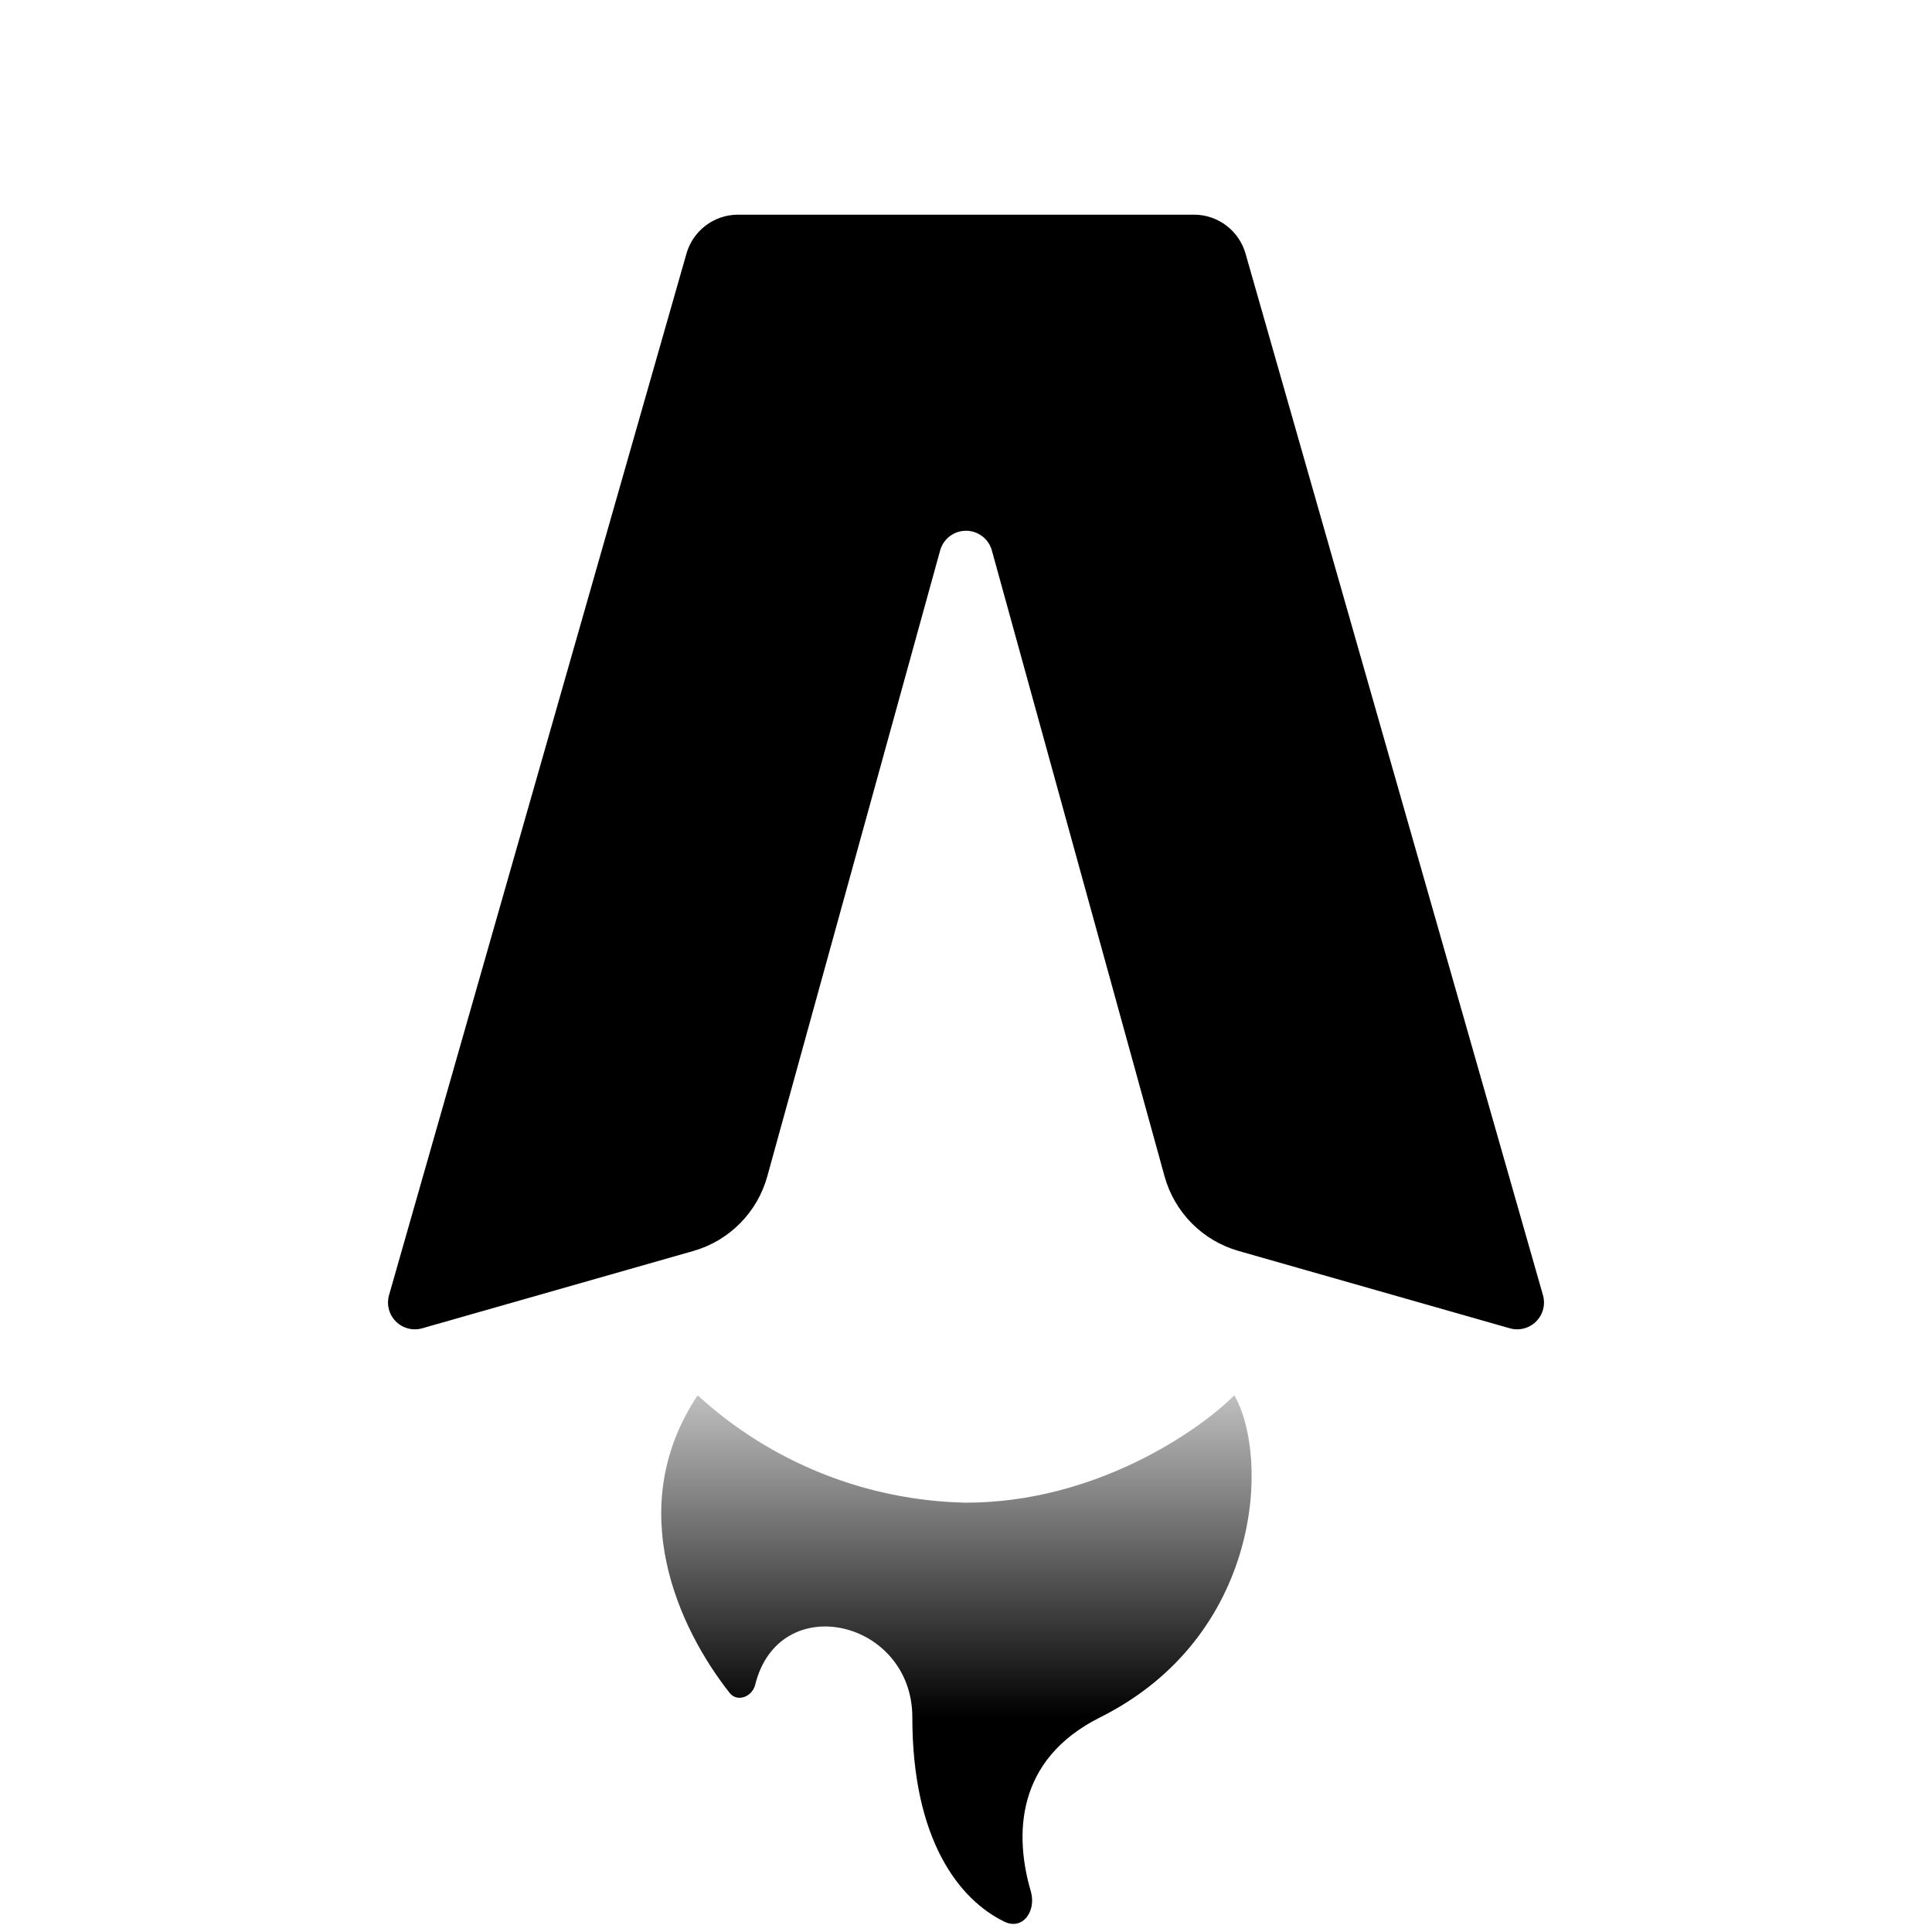
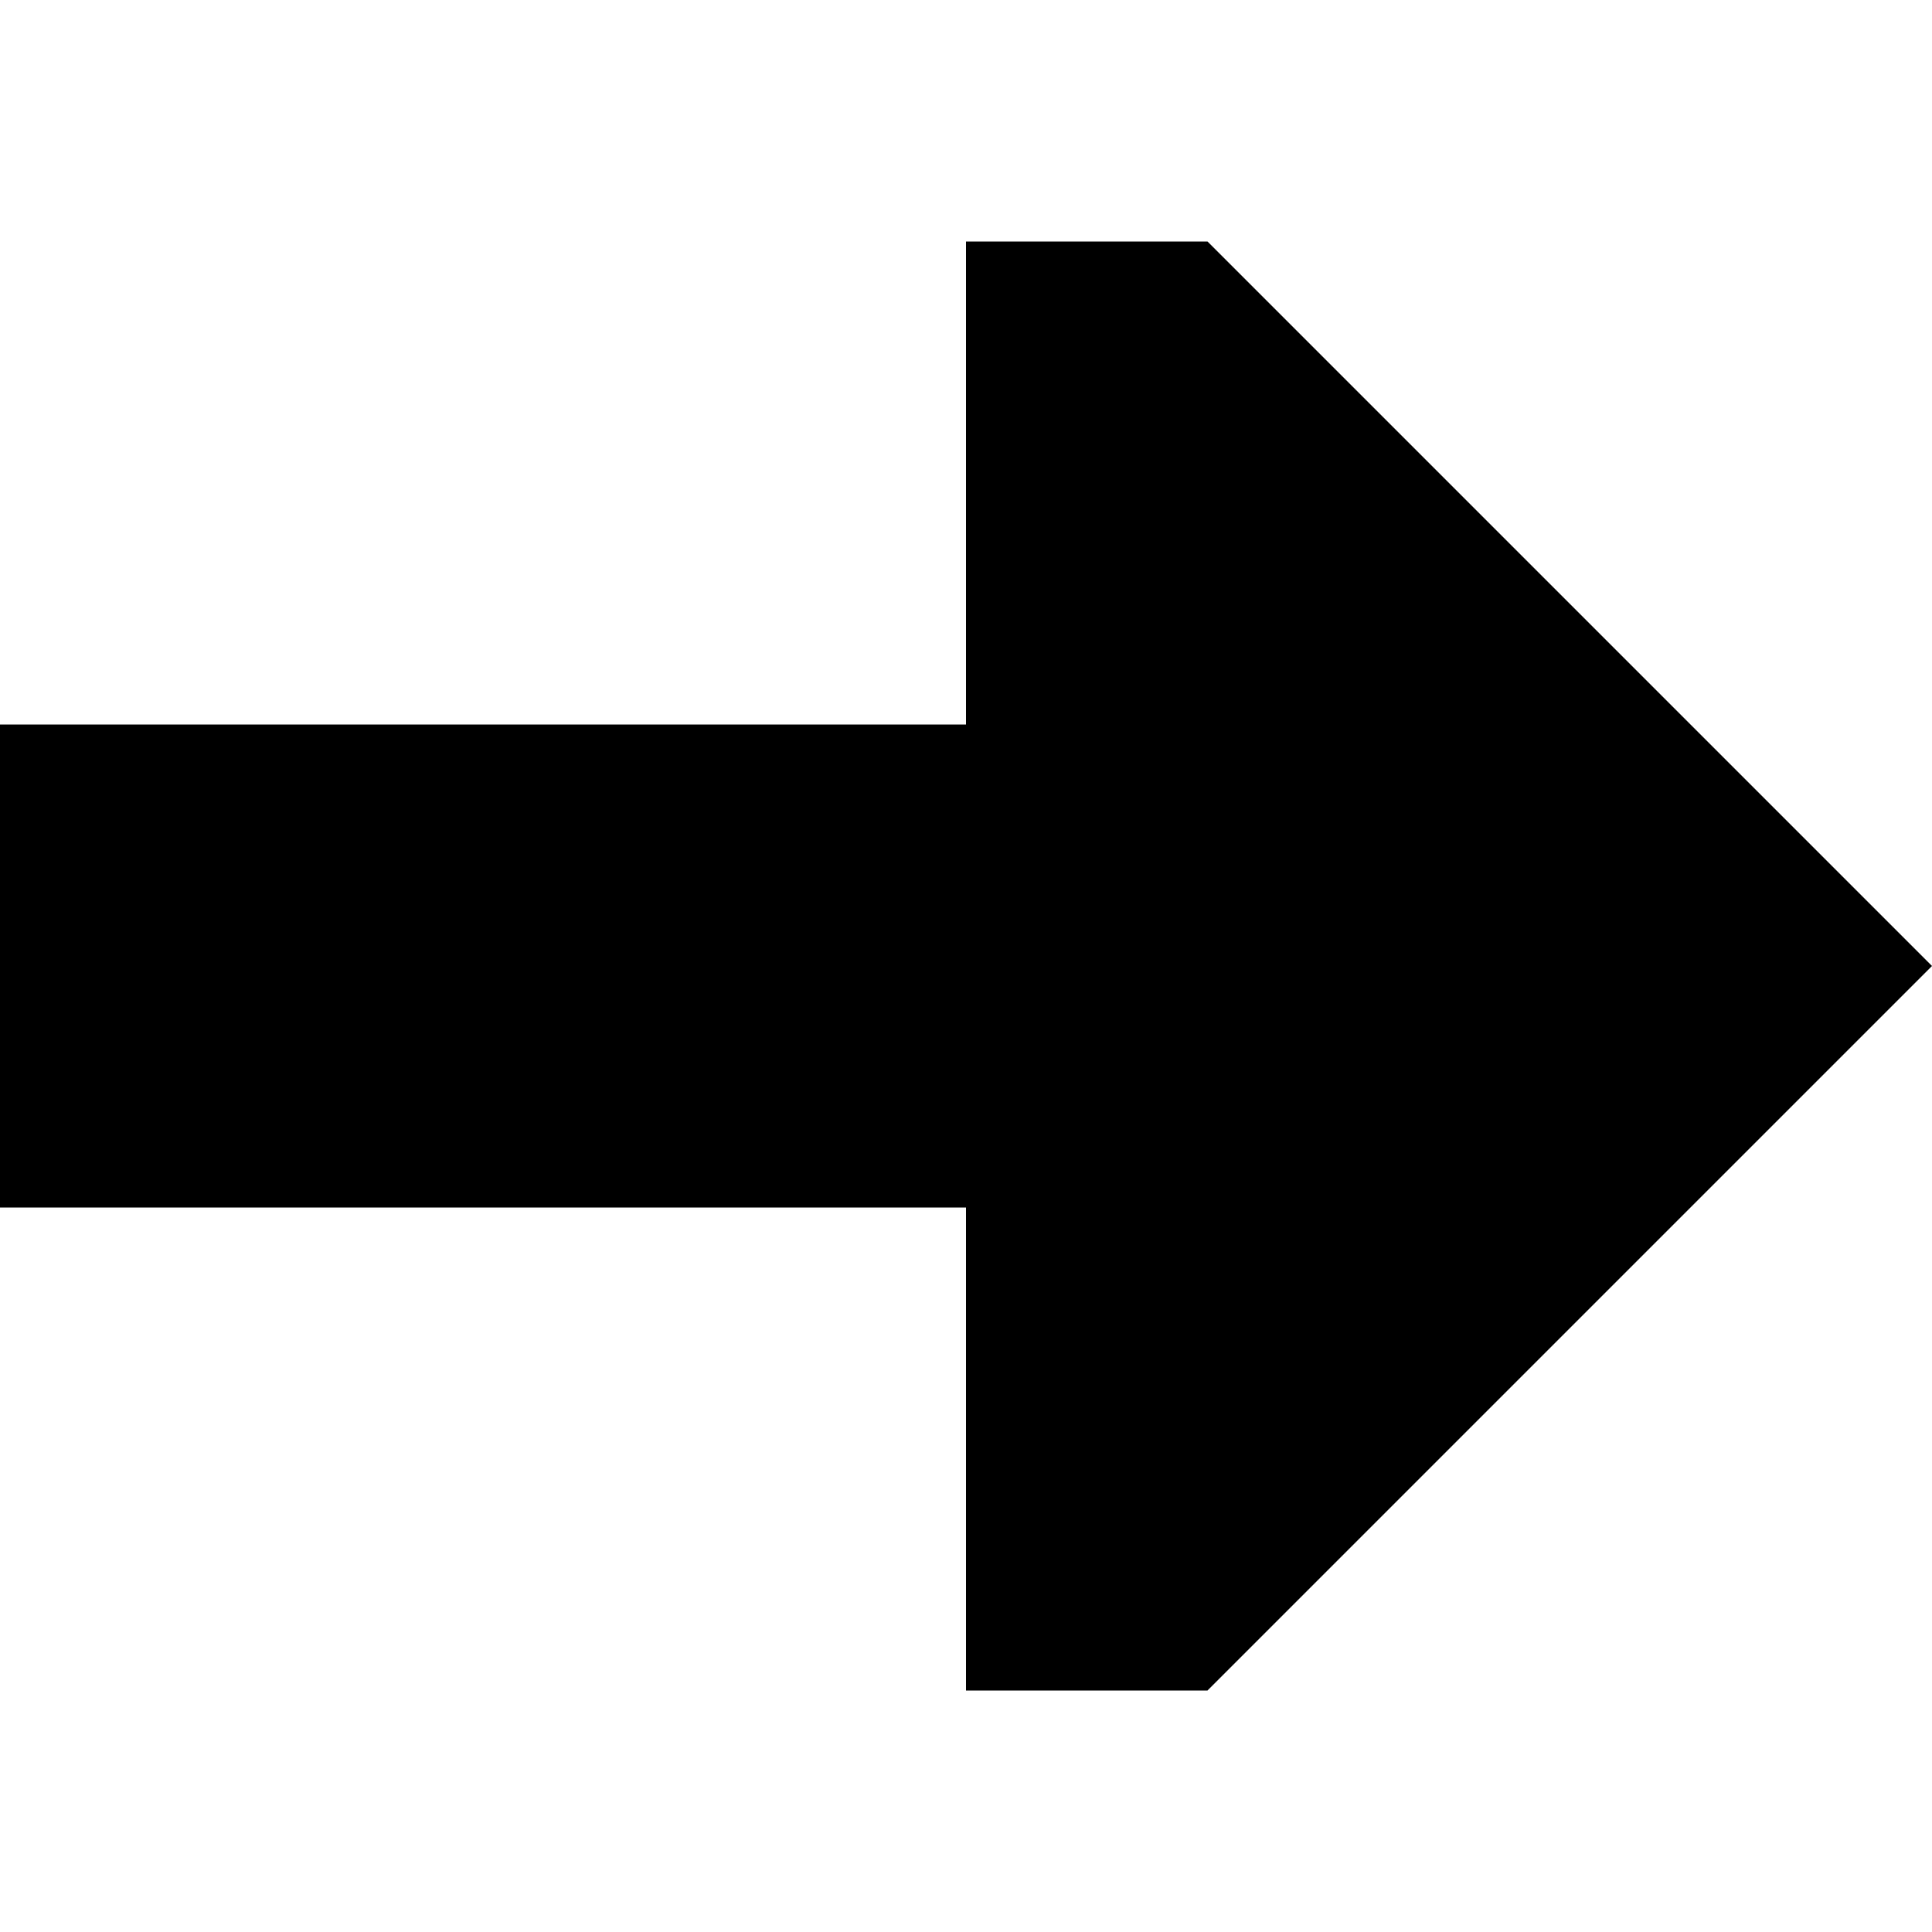
- <svg xmlns="http://www.w3.org/2000/svg" fill="none" viewBox="0 0 36 36">
-   <path fill="#000" d="M22.25 4h-8.5a1 1 0 0 0-.96.73l-5.54 19.4a.5.5 0 0 0 .62.62l5.05-1.44a2 2 0 0 0 1.38-1.4l3.22-11.66a.5.5 0 0 1 .96 0l3.22 11.67a2 2 0 0 0 1.38 1.39l5.05 1.44a.5.5 0 0 0 .62-.62l-5.54-19.4a1 1 0 0 0-.96-.73Z" />
-   <path fill="url(#gradient)" d="M18 28a7.63 7.63 0 0 1-5-2c-1.4 2.1-.35 4.35.6 5.55.14.17.41.07.47-.15.44-1.8 2.93-1.22 2.93.6 0 2.28.87 3.4 1.72 3.81.34.16.59-.2.49-.56-.31-1.05-.29-2.46 1.29-3.25 3-1.5 3.17-4.83 2.5-6-.67.67-2.6 2-5 2Z" />
-   <defs>
-     <linearGradient id="gradient" x1="16" x2="16" y1="32" y2="24" gradientUnits="userSpaceOnUse">
-       <stop stop-color="#000" />
-       <stop offset="1" stop-color="#000" stop-opacity="0" />
-     </linearGradient>
-   </defs>
-   <style>
-     @media (prefers-color-scheme:dark){:root{filter:invert(100%)}}
-   </style>
+ <svg xmlns="http://www.w3.org/2000/svg" width="800px" height="800px" viewBox="0 0 16 16" fill="none">
+   <path d="M8 6L8 2L10 2L16 8L10 14L8 14L8 10L-1.74845e-07 10L-3.01991e-07 6L8 6Z" fill="#000000" />
</svg>
